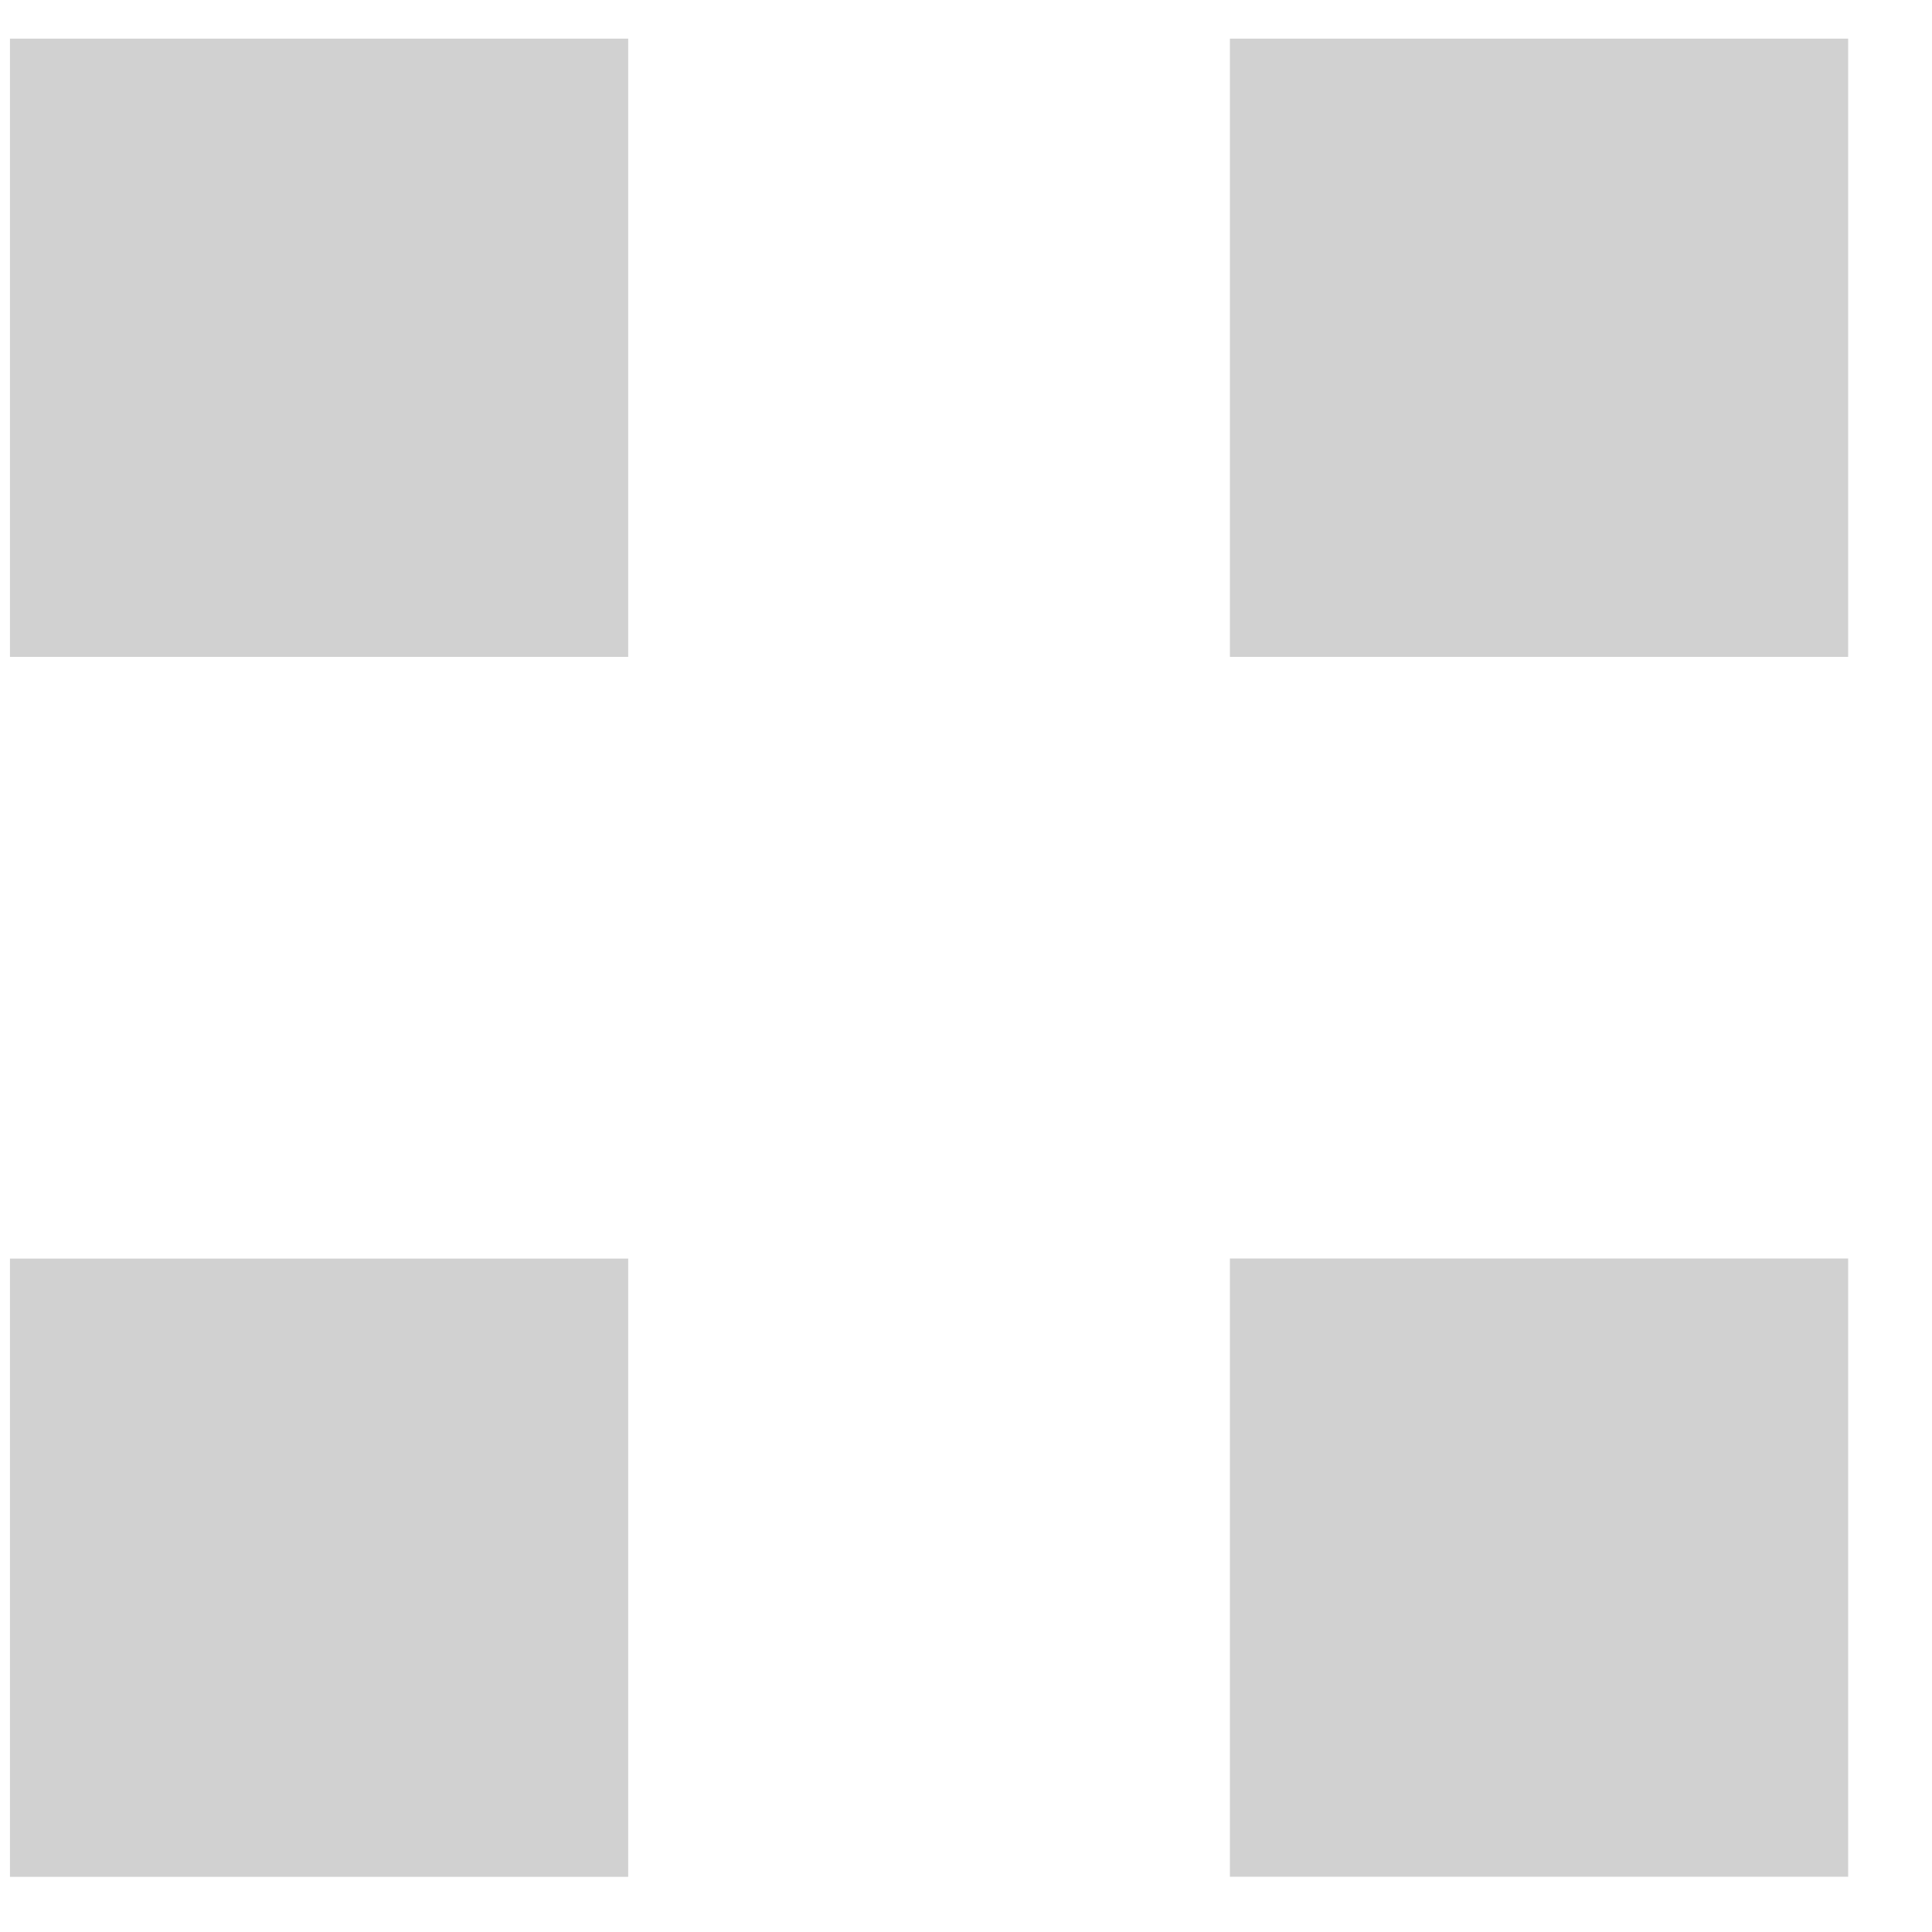
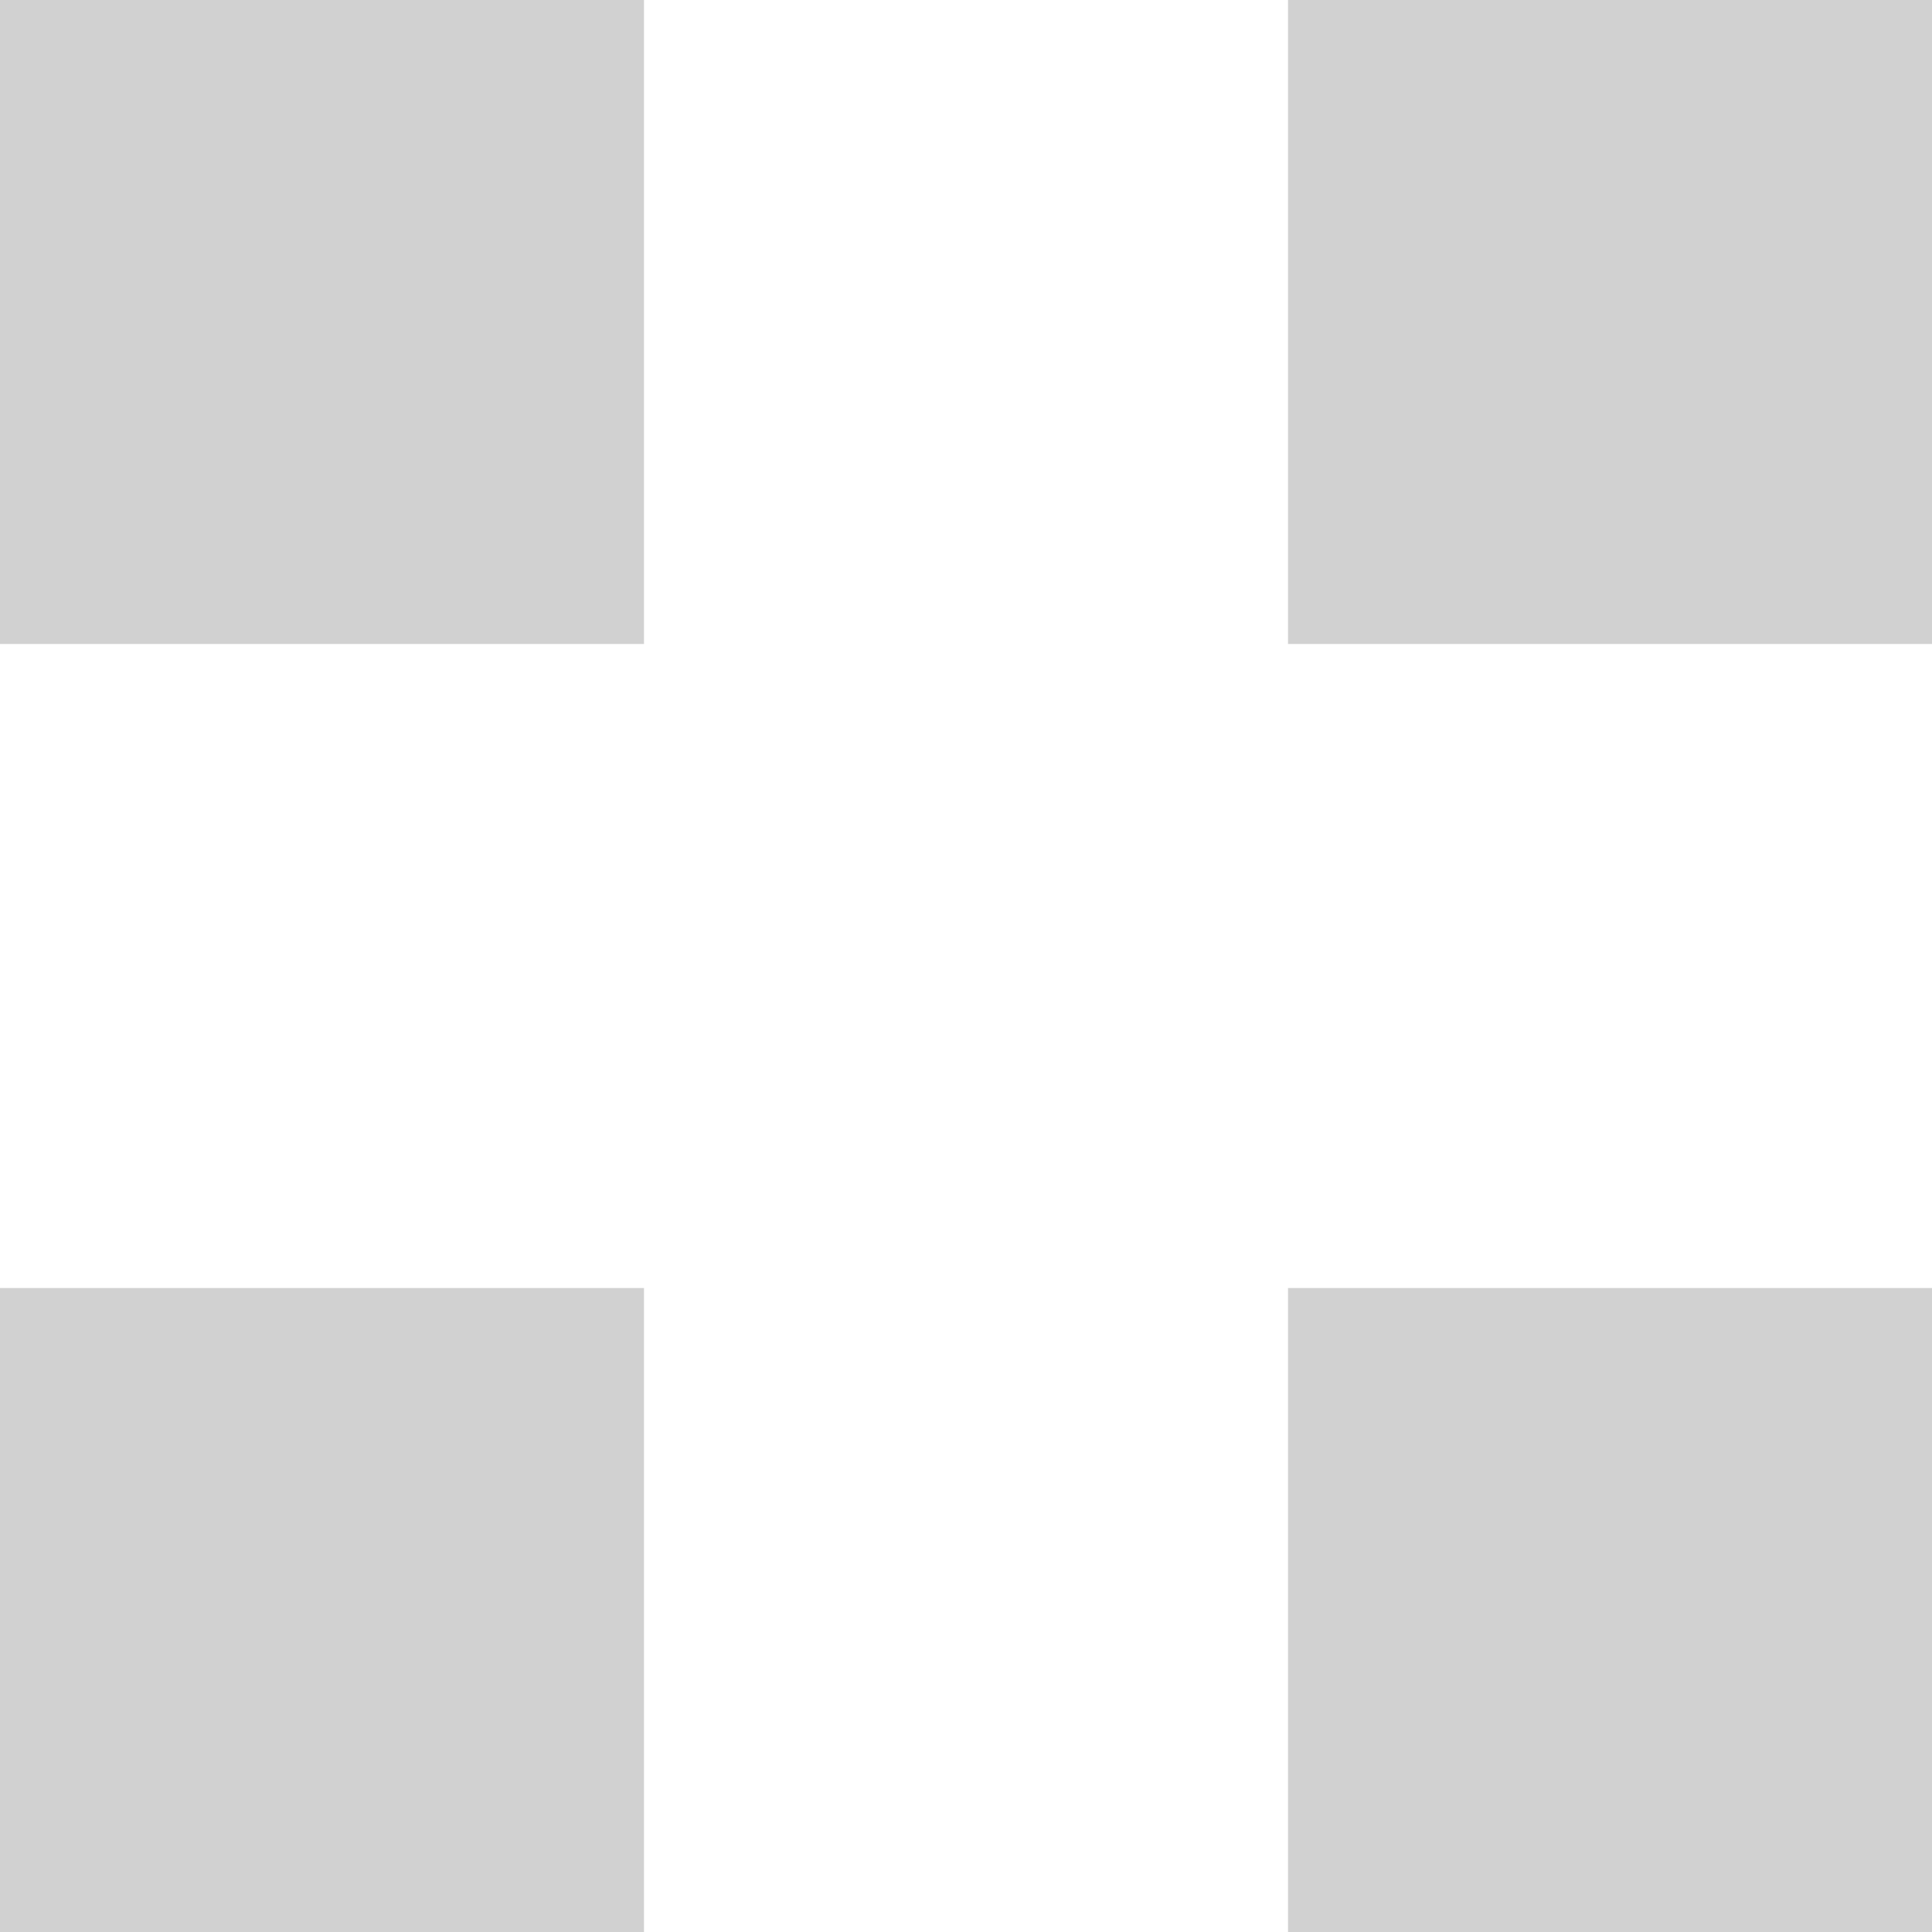
- <svg xmlns="http://www.w3.org/2000/svg" width="25" height="25" viewBox="0 0 25 25" fill="none">
-   <path d="M0.129 0.5H8.129V8.5H0.129V0.5Z" fill="#D1D1D1" />
-   <path d="M0.129 16.286H8.129V24.286H0.129V16.286Z" fill="#D1D1D1" />
-   <path d="M15.915 0.5H23.915V8.5H15.915V0.5Z" fill="#D1D1D1" />
-   <path d="M15.915 16.285H23.915V24.285H15.915V16.285Z" fill="#D1D1D1" />
+ <svg xmlns="http://www.w3.org/2000/svg" width="24" height="24" viewBox="0 0 24 24" fill="none">
+   <path d="M0 0H8V8H0V0Z" fill="#D1D1D1" />
+   <path d="M0 16H8V24H0V16Z" fill="#D1D1D1" />
+   <path d="M16 0H24V8H16V0Z" fill="#D1D1D1" />
+   <path d="M16 16H24V24H16V16Z" fill="#D1D1D1" />
</svg>
